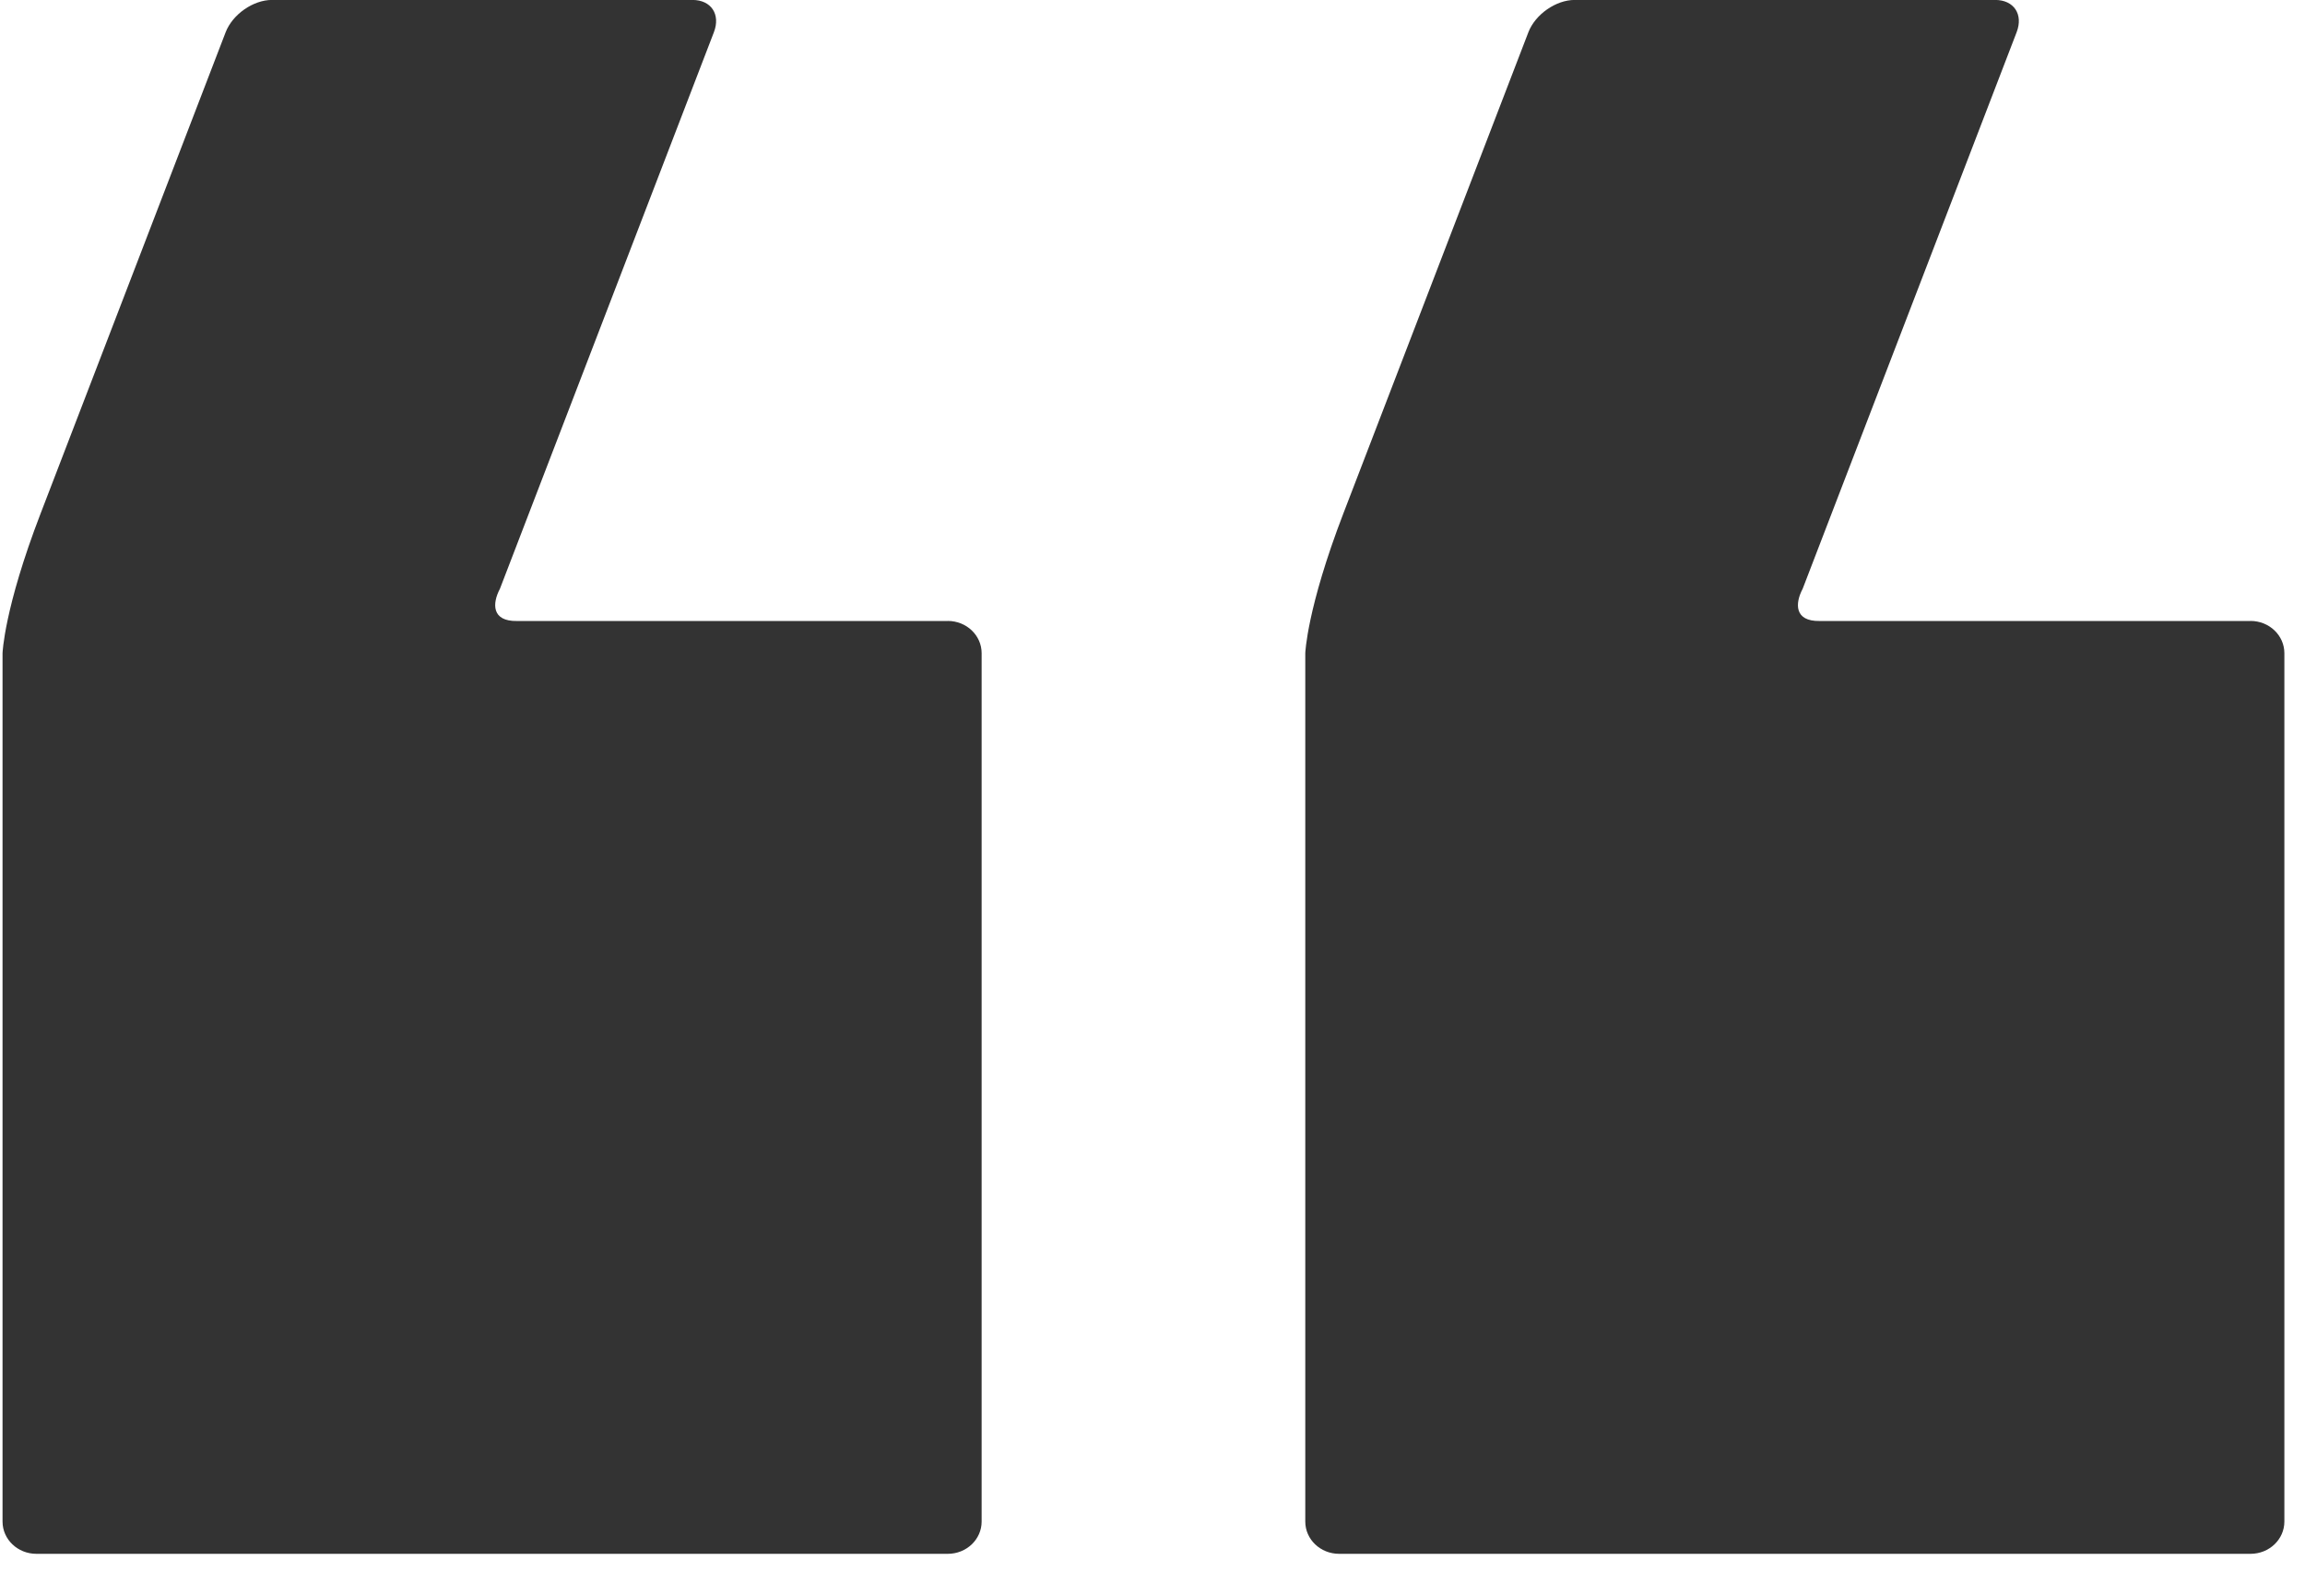
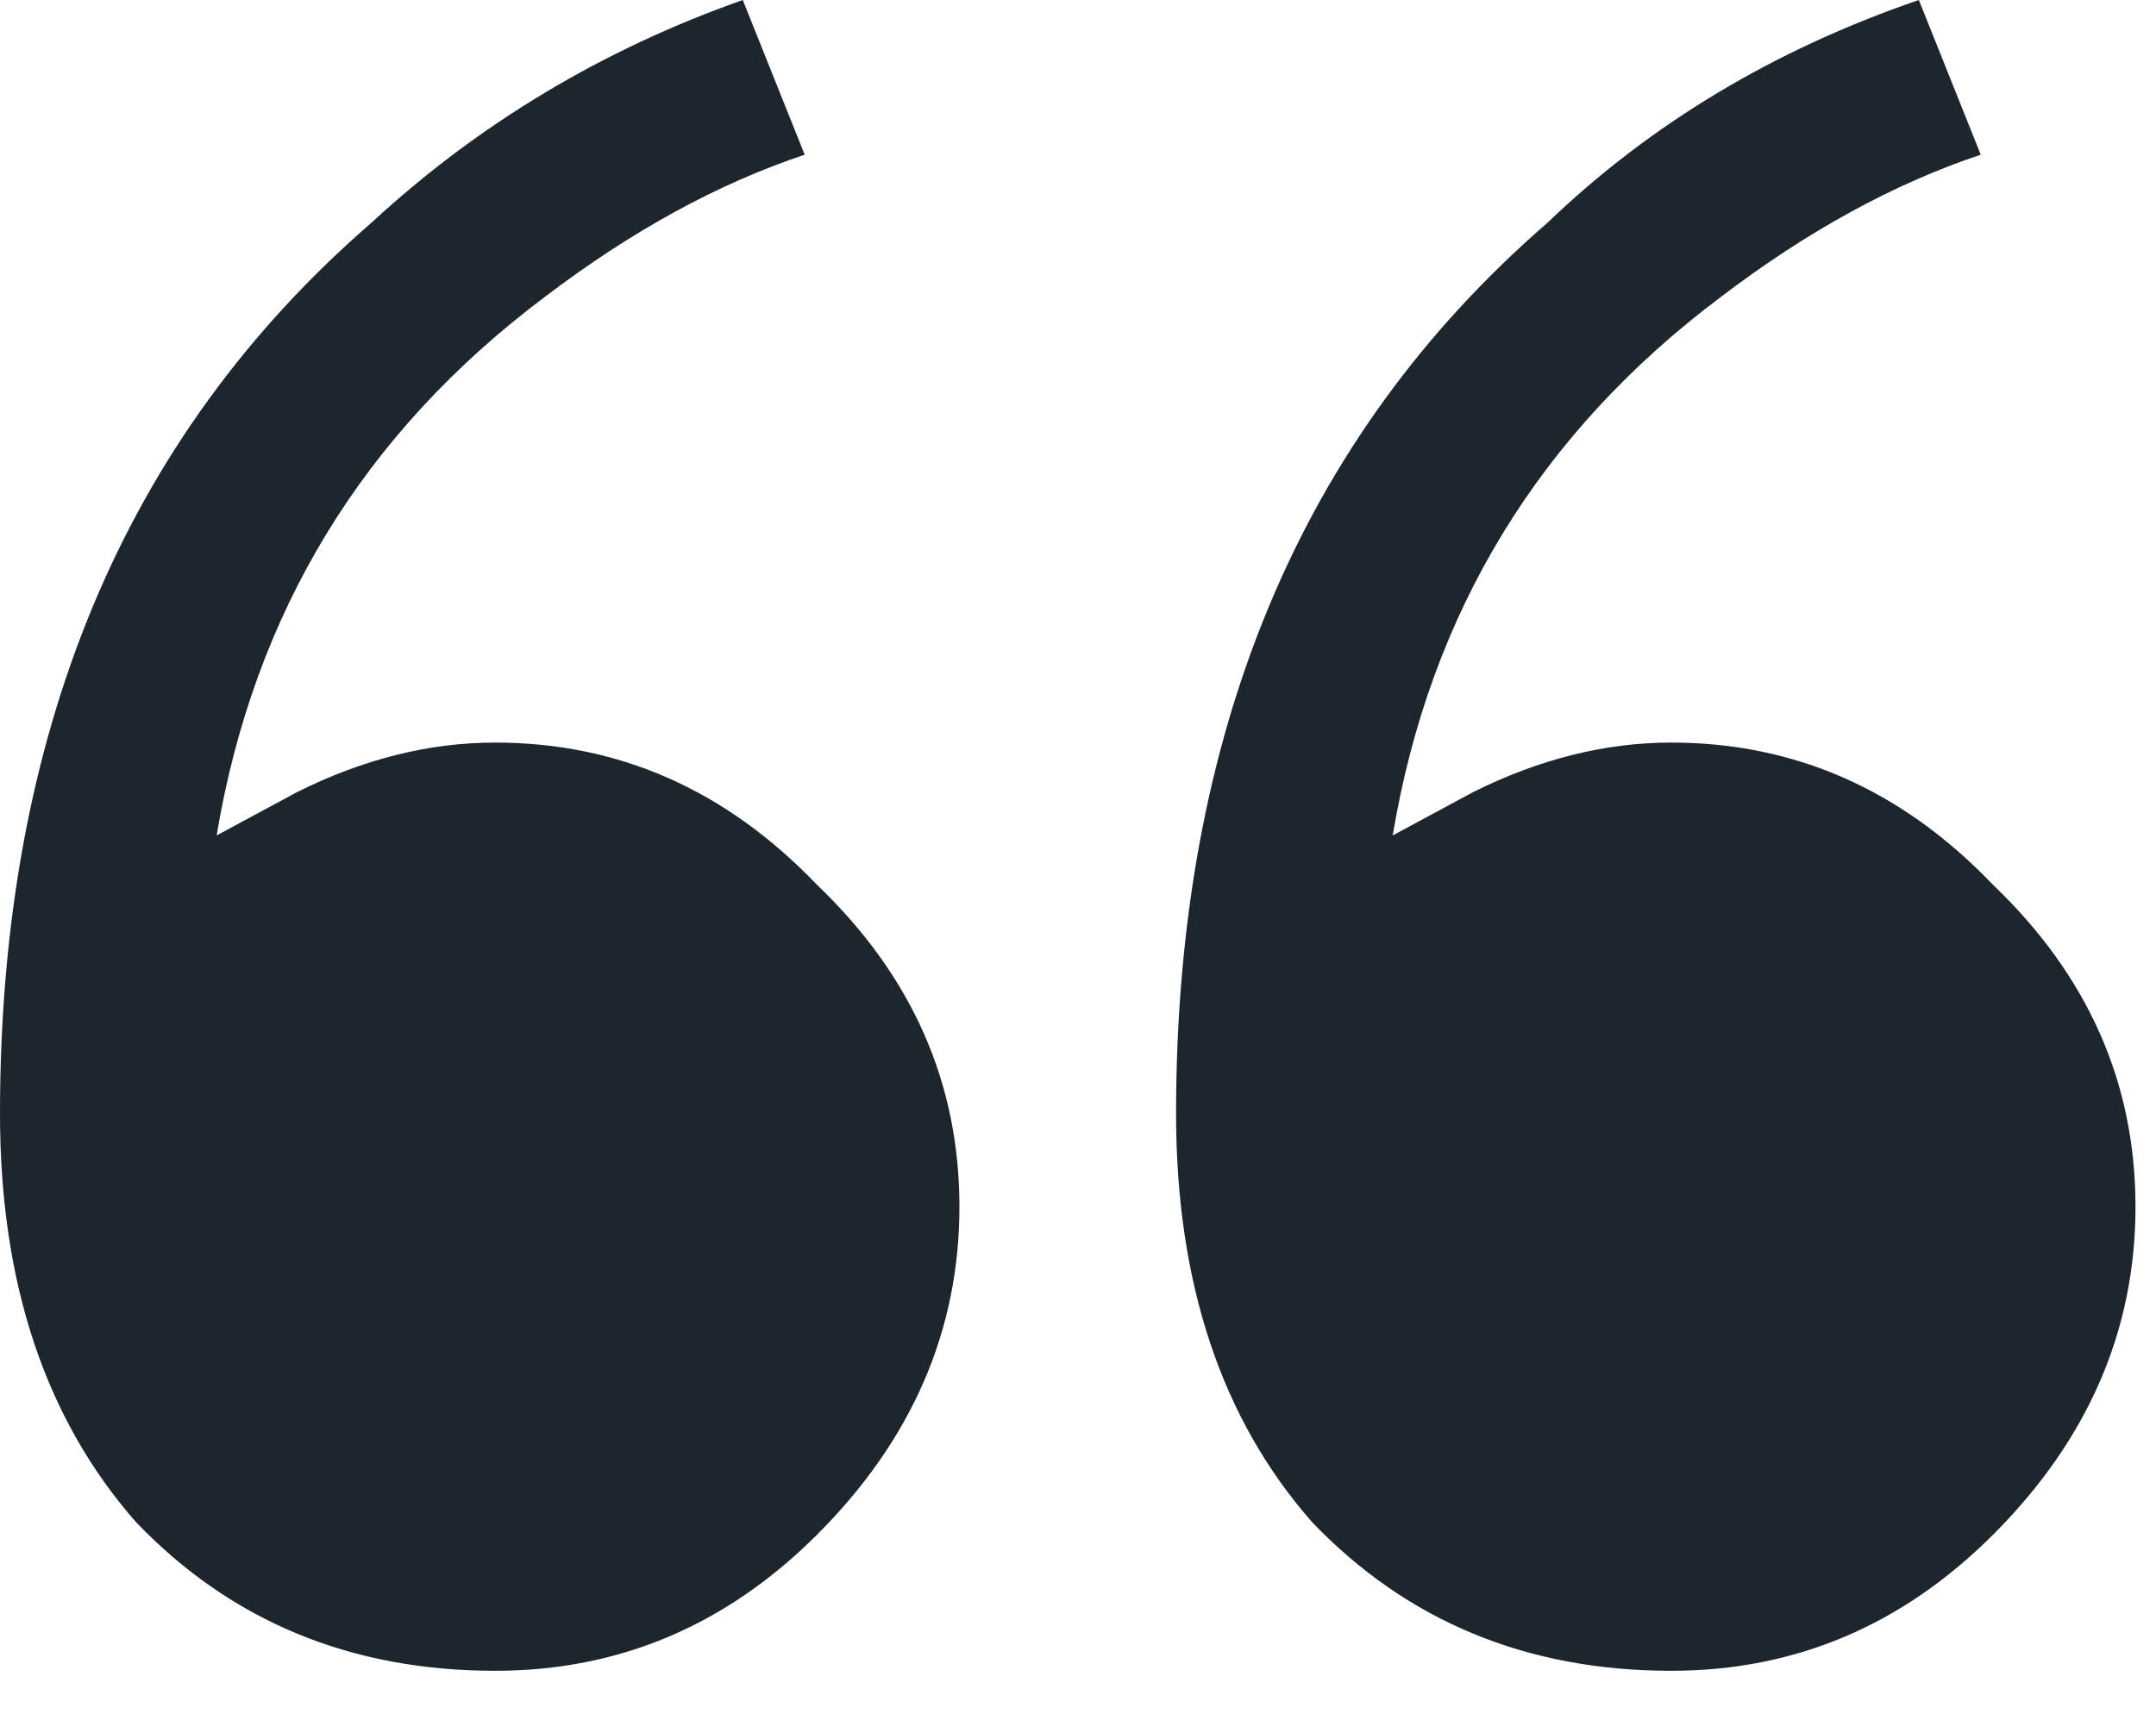
- <svg xmlns="http://www.w3.org/2000/svg" fill="none" height="27" viewBox="0 0 39 27" width="39">
-   <g fill="#333">
-     <path d="m16.036 10.507h-7.288c-.432.008-.421-.297-.289-.546l3.62-9.416c.116-.302-.046-.546-.363-.546h-7.115c-.317 0-.666.244-.783.546l-3.131 8.143c-.62 1.611-.644 2.364-.644 2.364v14.692c0 .302.256.546.573.546h15.42c.317 0 .573-.244.573-.546v-14.692c0-.302-.256-.546-.573-.546z" />
-     <path d="m38.078 10.507h-7.288c-.432.008-.421-.297-.289-.546l3.62-9.416c.116-.302-.046-.546-.363-.546h-7.115c-.317 0-.666.244-.783.546l-3.131 8.143c-.619 1.611-.644 2.364-.644 2.364v14.692c0 .302.256.546.573.546h15.42c.317 0 .573-.244.573-.546v-14.692c0-.302-.256-.546-.573-.546z" />
-   </g>
+ <svg xmlns="http://www.w3.org/2000/svg" width="39" height="31" viewBox="0 0 39 31" fill="none">
+   <path d="M8.957 30.231C6.345 30.231 4.18 29.335 2.463 27.544C0.821 25.678 0 23.215 0 20.154C0 13.287 2.239 7.912 6.718 4.031C8.659 2.239 10.898 0.896 13.436 0L14.556 2.799C12.988 3.322 11.421 4.18 9.853 5.374C6.569 7.838 4.591 11.085 3.919 15.116L5.374 14.332C6.569 13.735 7.763 13.436 8.957 13.436C11.197 13.436 13.137 14.294 14.78 16.011C16.497 17.654 17.355 19.594 17.355 21.834C17.355 24.073 16.497 26.051 14.78 27.768C13.137 29.41 11.197 30.231 8.957 30.231ZM30.231 30.231C27.619 30.231 25.454 29.335 23.737 27.544C22.095 25.678 21.274 23.215 21.274 20.154C21.274 13.287 23.513 7.912 27.992 4.031C29.858 2.239 32.097 0.896 34.71 0L35.83 2.799C34.262 3.322 32.694 4.18 31.127 5.374C27.843 7.838 25.864 11.085 25.193 15.116L26.648 14.332C27.843 13.735 29.037 13.436 30.231 13.436C32.471 13.436 34.411 14.294 36.053 16.011C37.77 17.654 38.629 19.594 38.629 21.834C38.629 24.073 37.77 26.051 36.053 27.768C34.411 29.41 32.471 30.231 30.231 30.231Z" fill="#1D252D" />
</svg>
